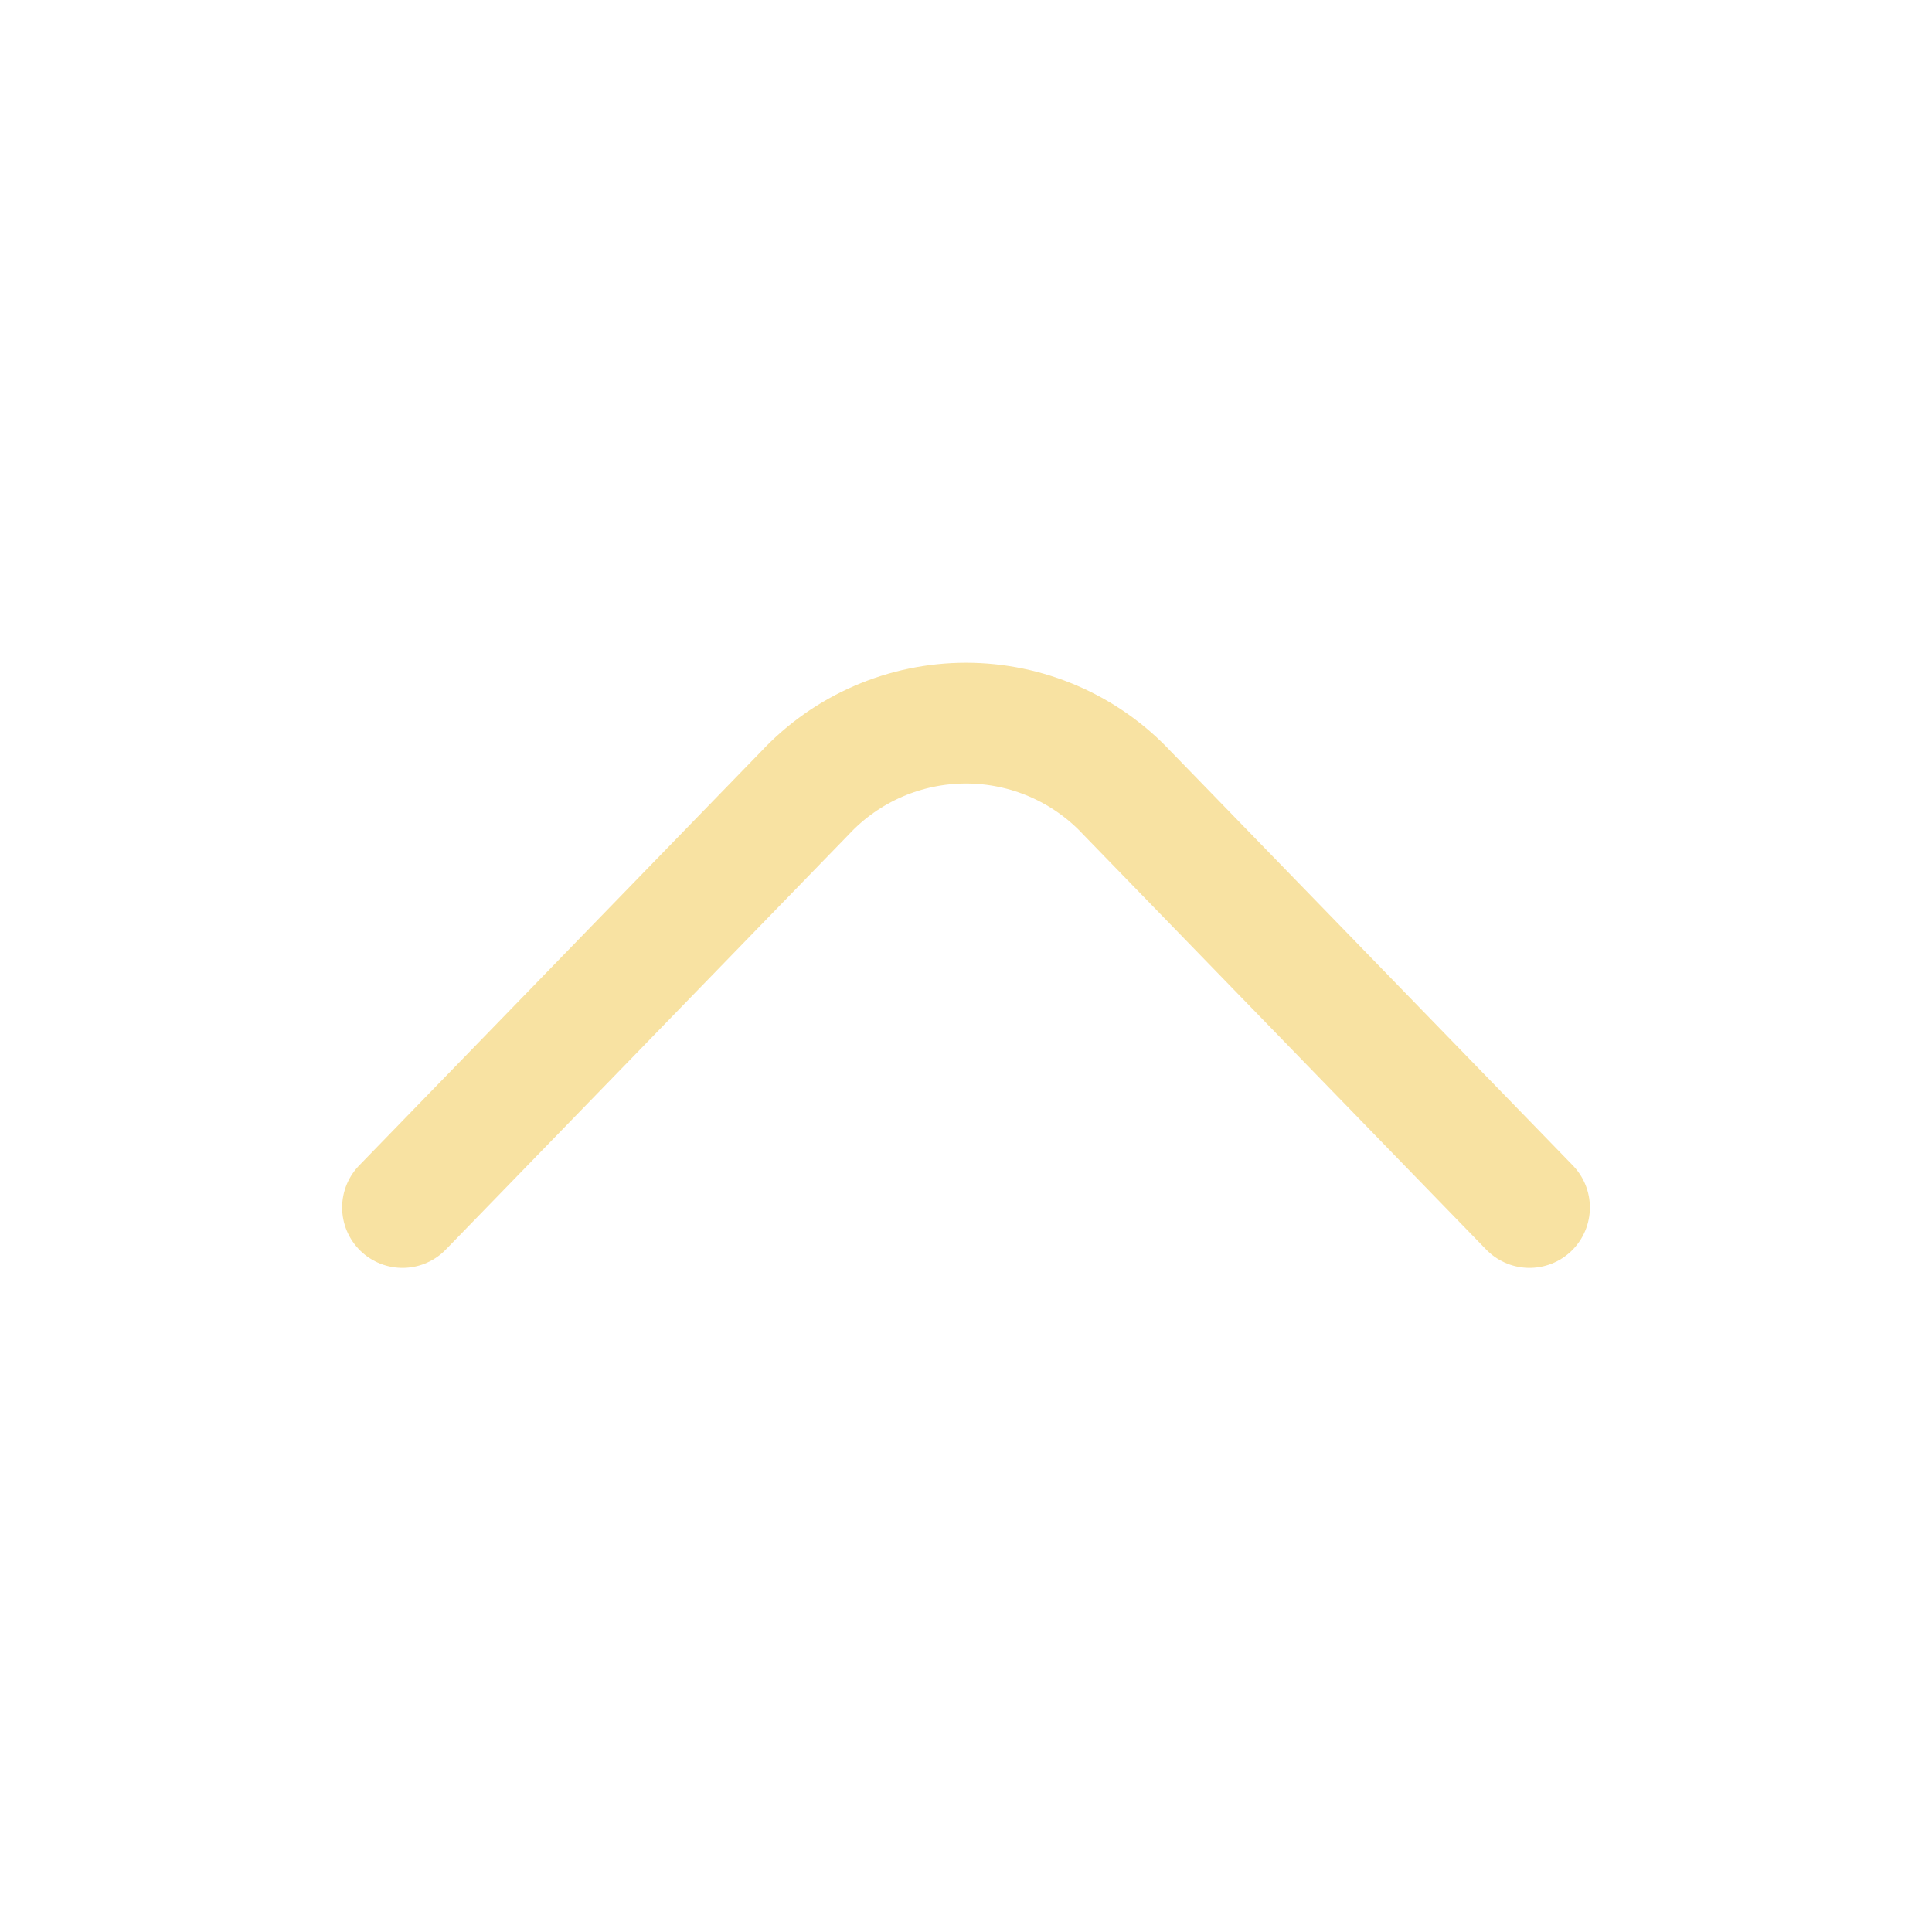
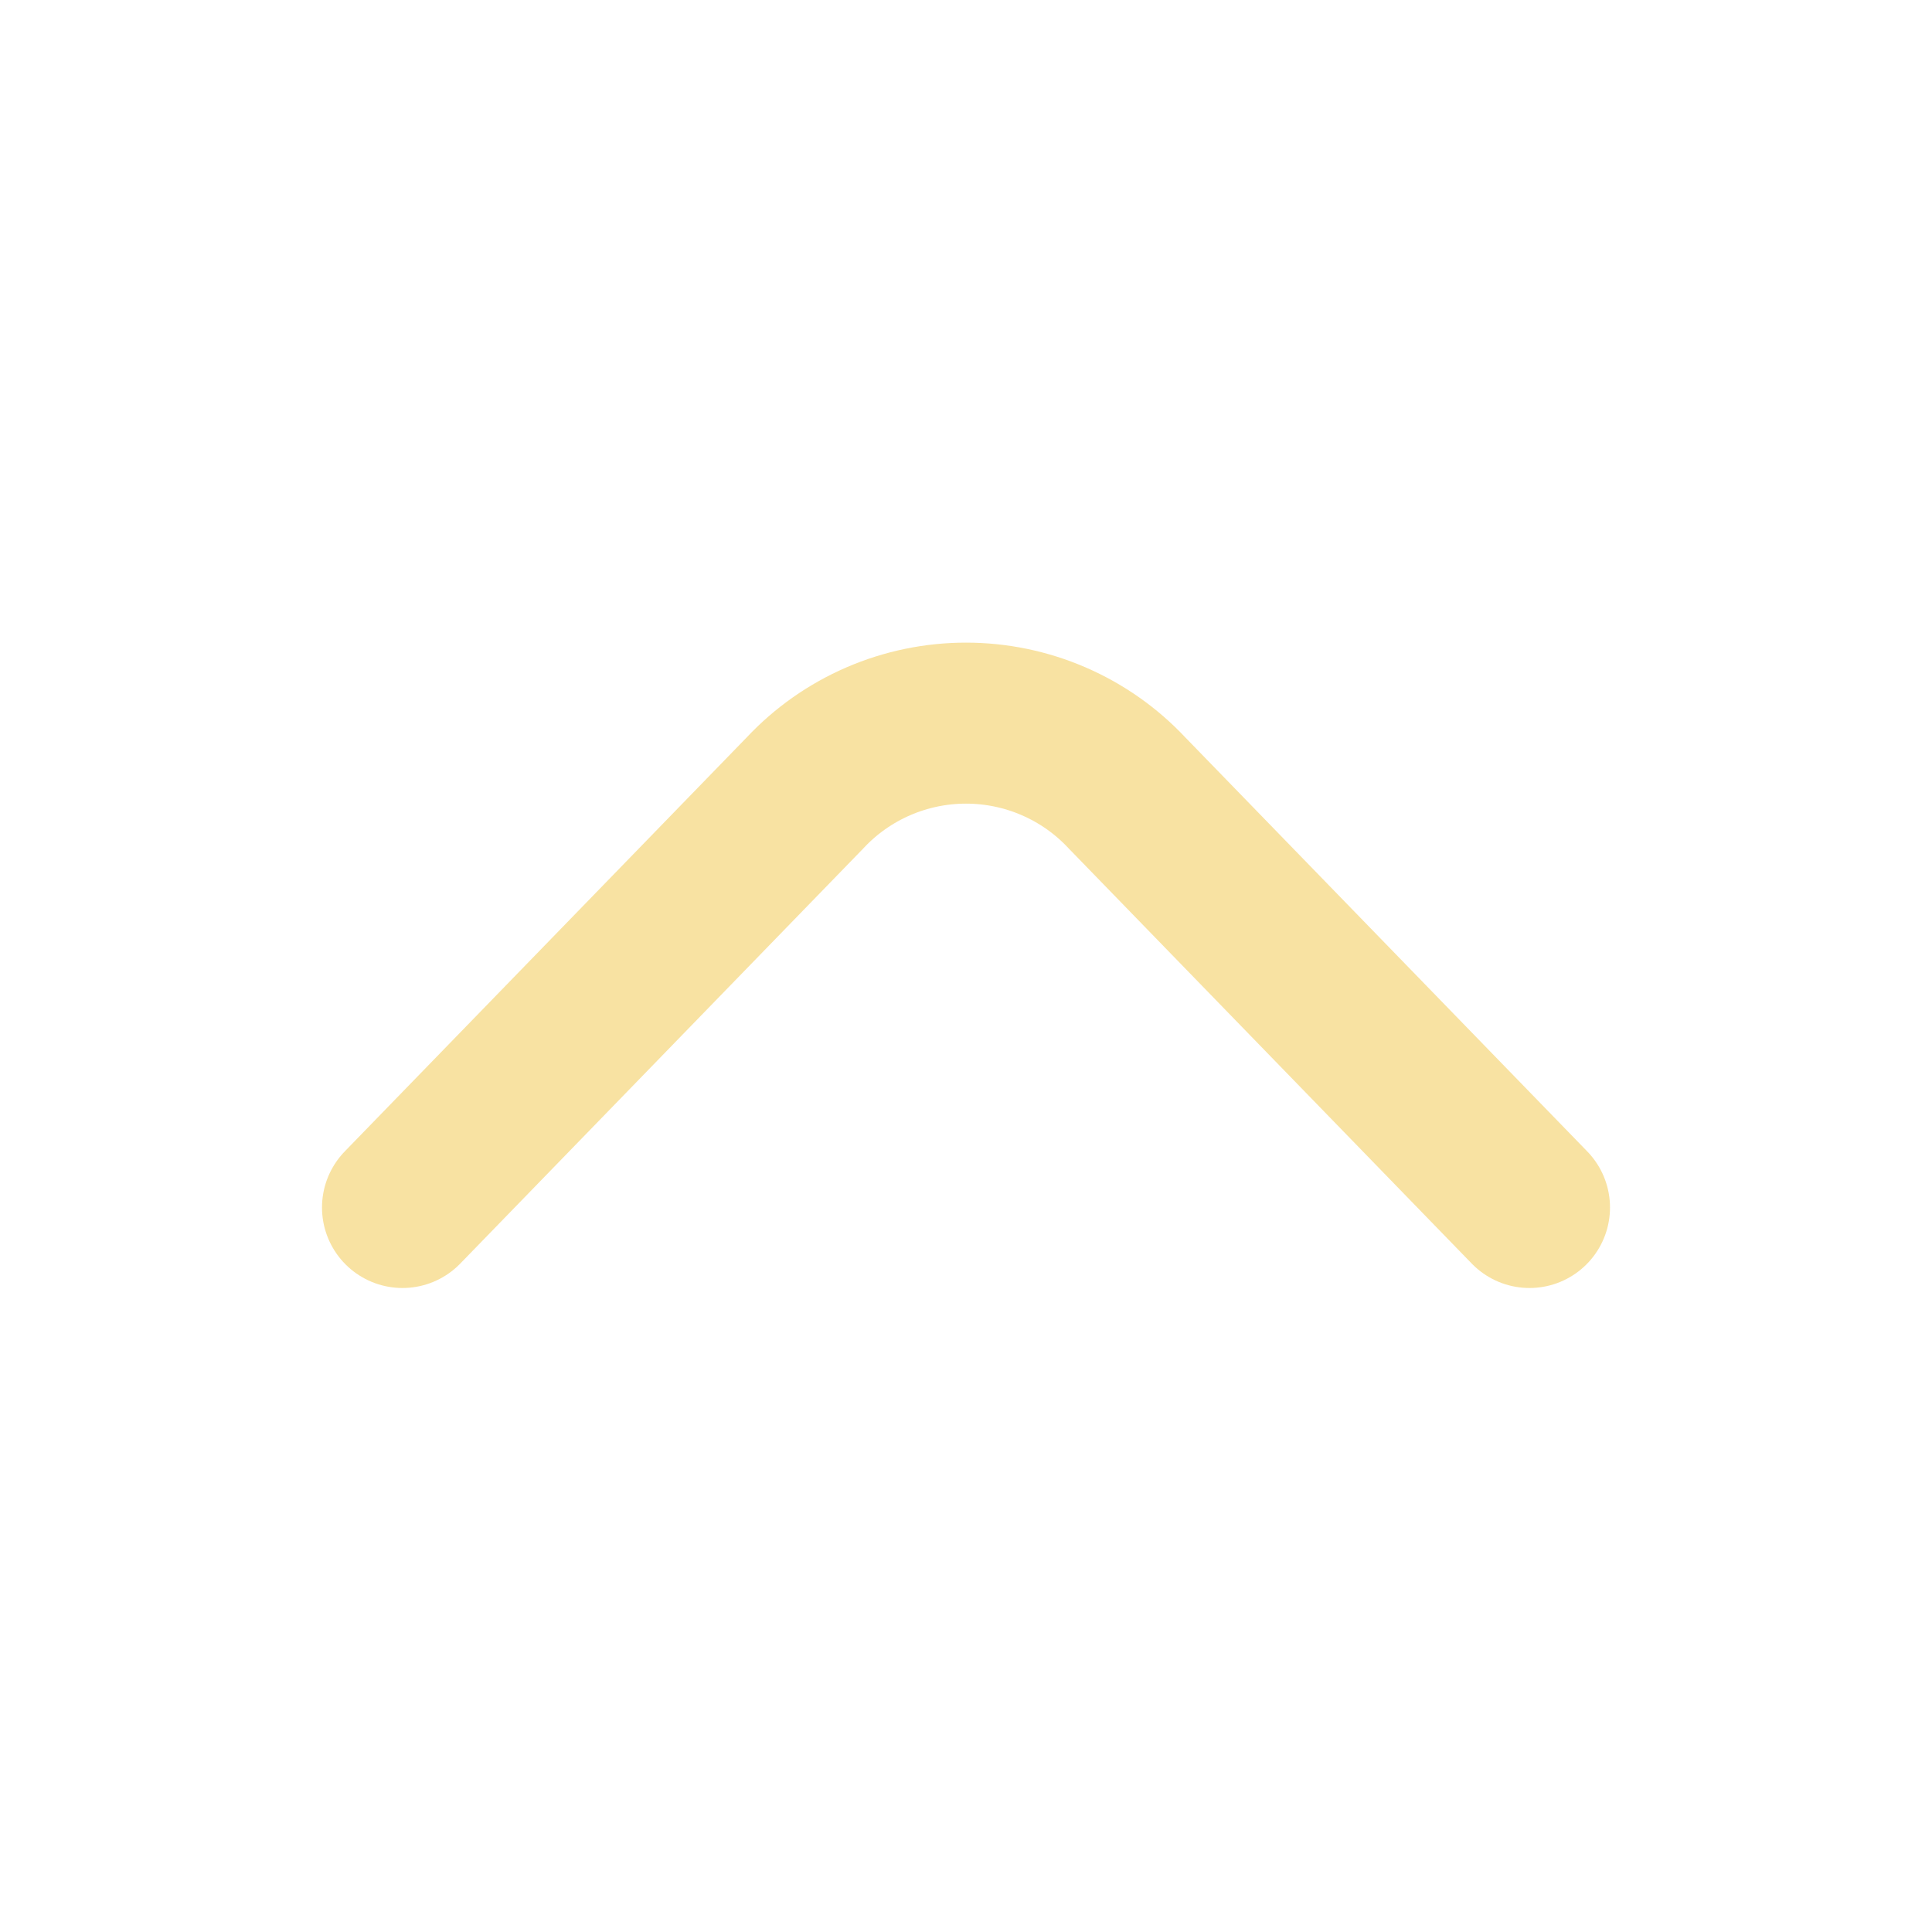
- <svg xmlns="http://www.w3.org/2000/svg" width="16" height="16" viewBox="0 0 24 24" fill="none">
-   <path d="M5 15L10 9.85C10.256 9.576 10.566 9.358 10.91 9.209C11.254 9.06 11.625 8.983 12 8.983C12.375 8.983 12.746 9.06 13.09 9.209C13.434 9.358 13.744 9.576 14 9.85L19 15" stroke="#f8e2a2" stroke-width="1.5" stroke-linecap="round" stroke-linejoin="round" />
+ <svg xmlns="http://www.w3.org/2000/svg" width="32" height="32" viewBox="0 0 24 24" fill="none">
+   <path d="M5 15L10 9.85C10.256 9.576 10.566 9.358 10.91 9.209C11.254 9.06 11.625 8.983 12 8.983C12.375 8.983 12.746 9.06 13.09 9.209C13.434 9.358 13.744 9.576 14 9.85L19 15" stroke="#f8e2a2" stroke-width="2" stroke-linecap="round" stroke-linejoin="round" />
</svg>
